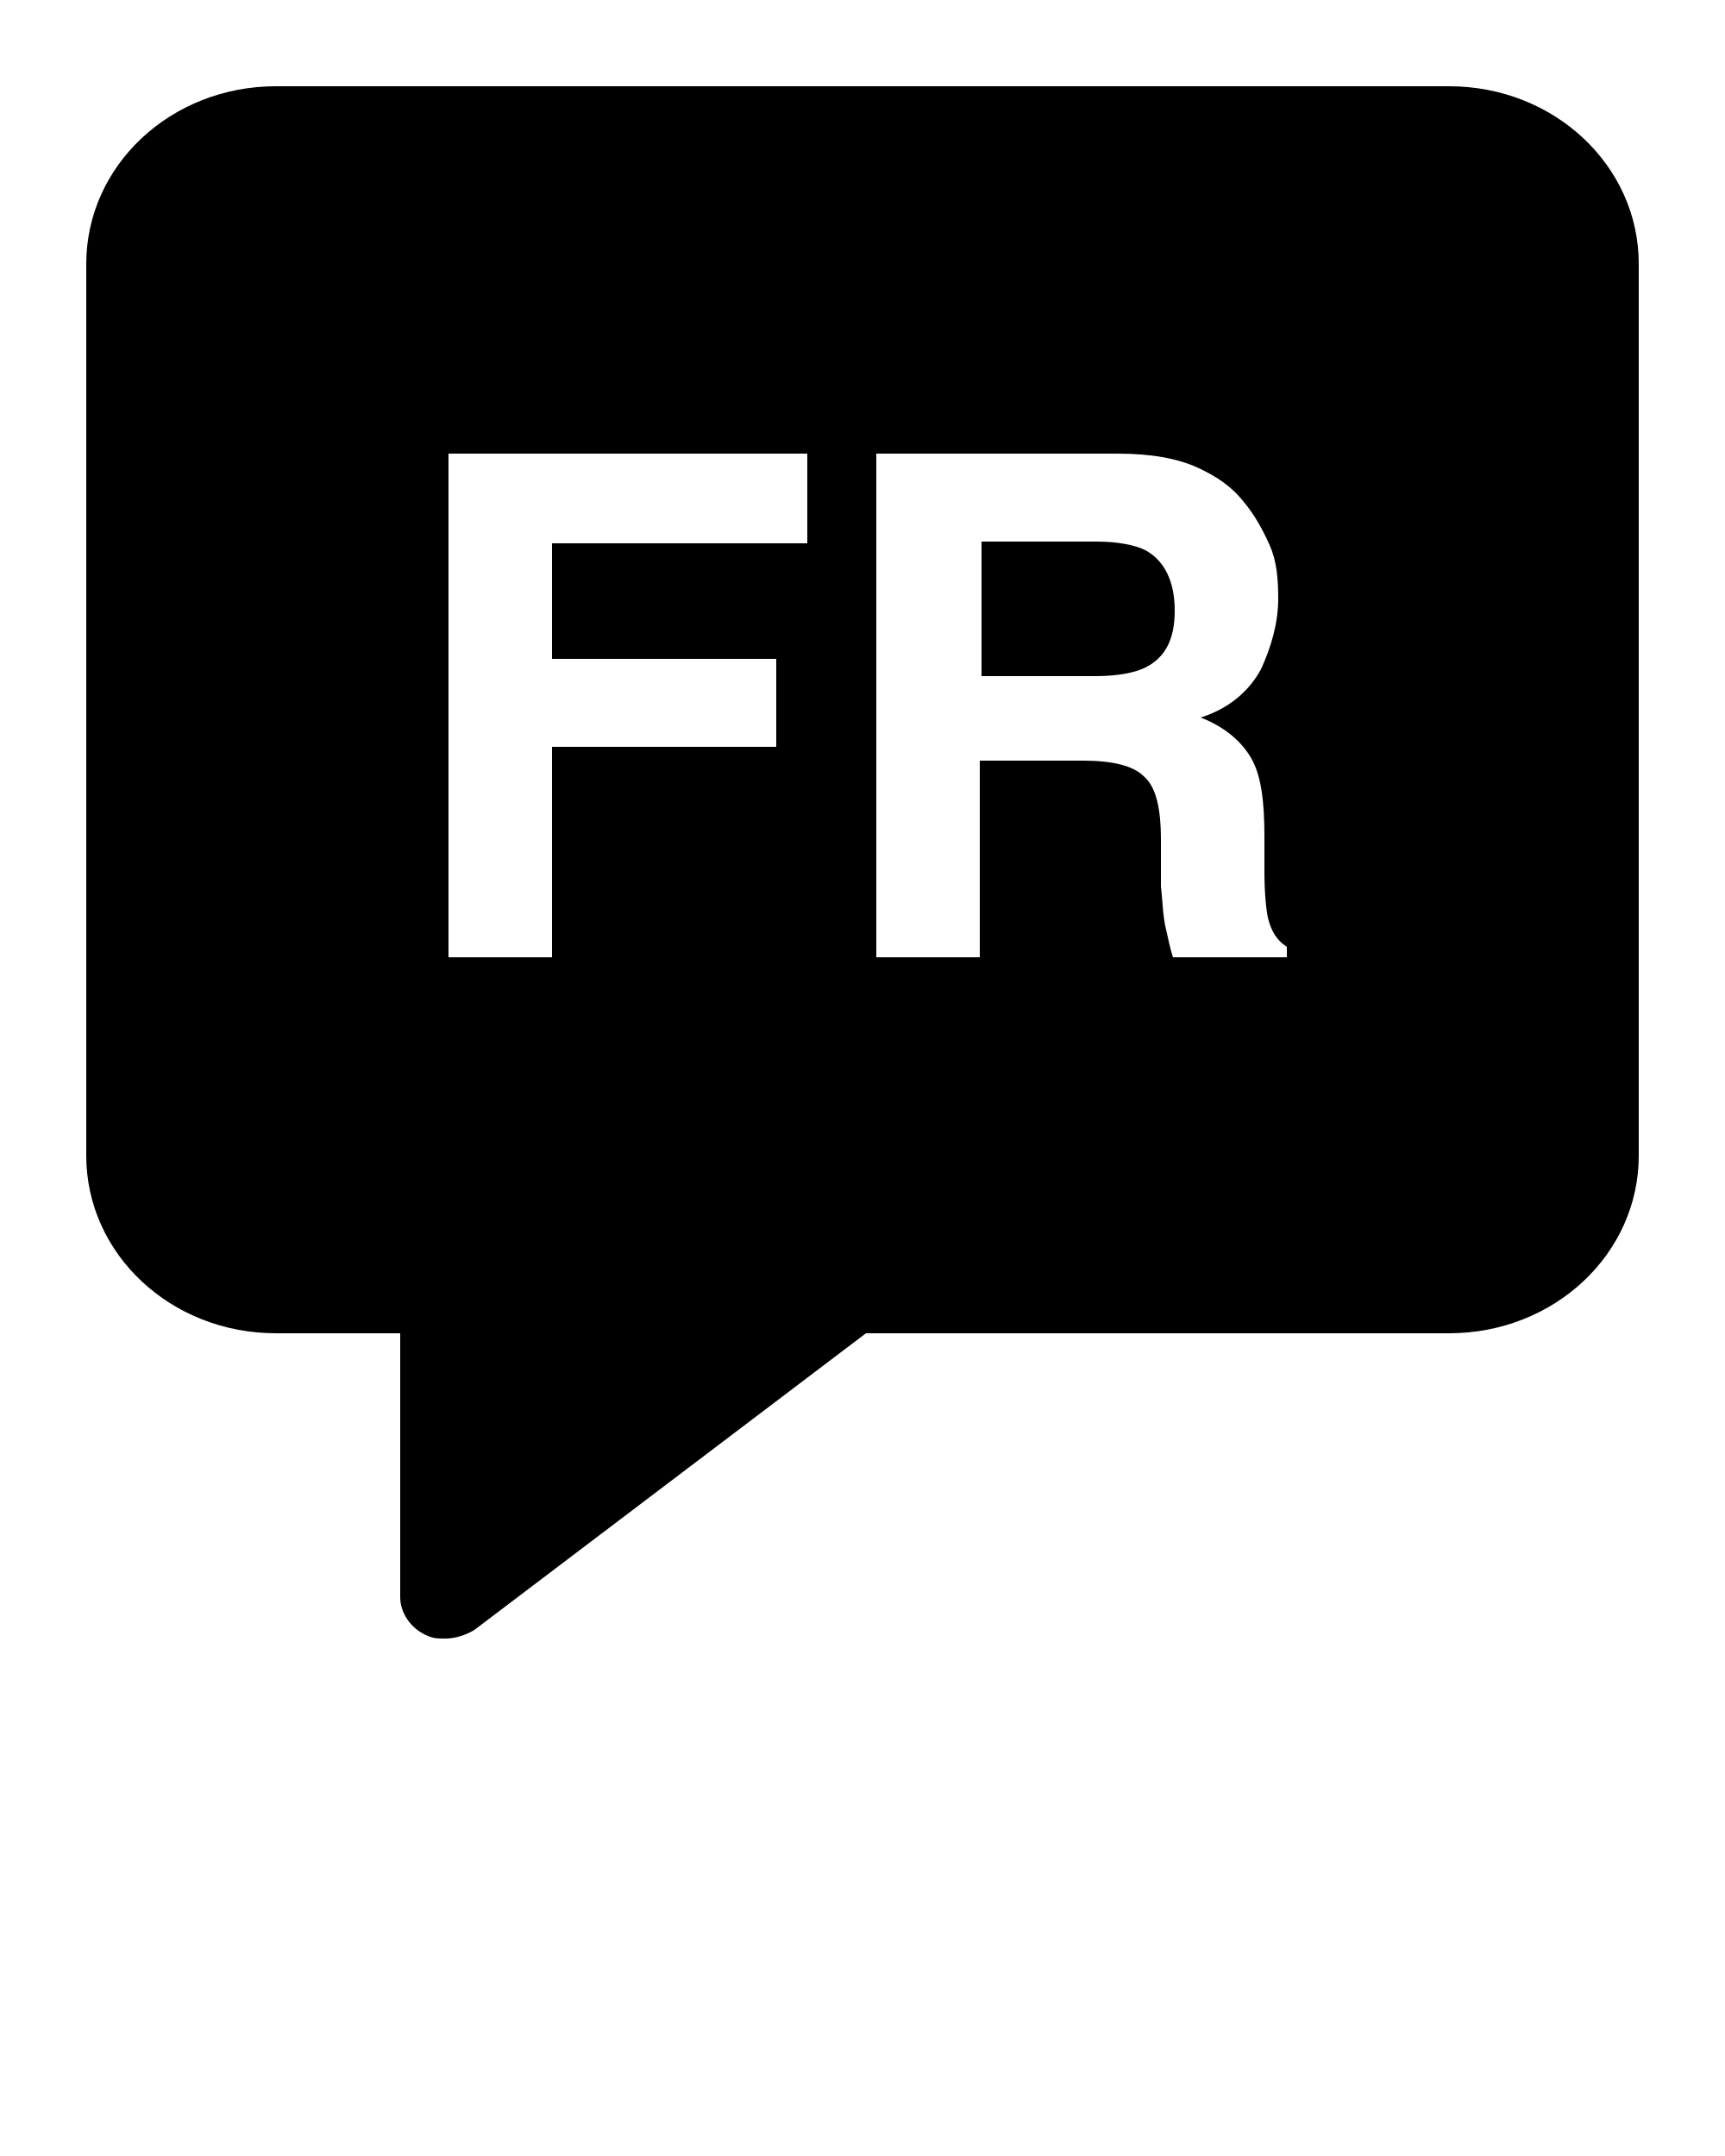
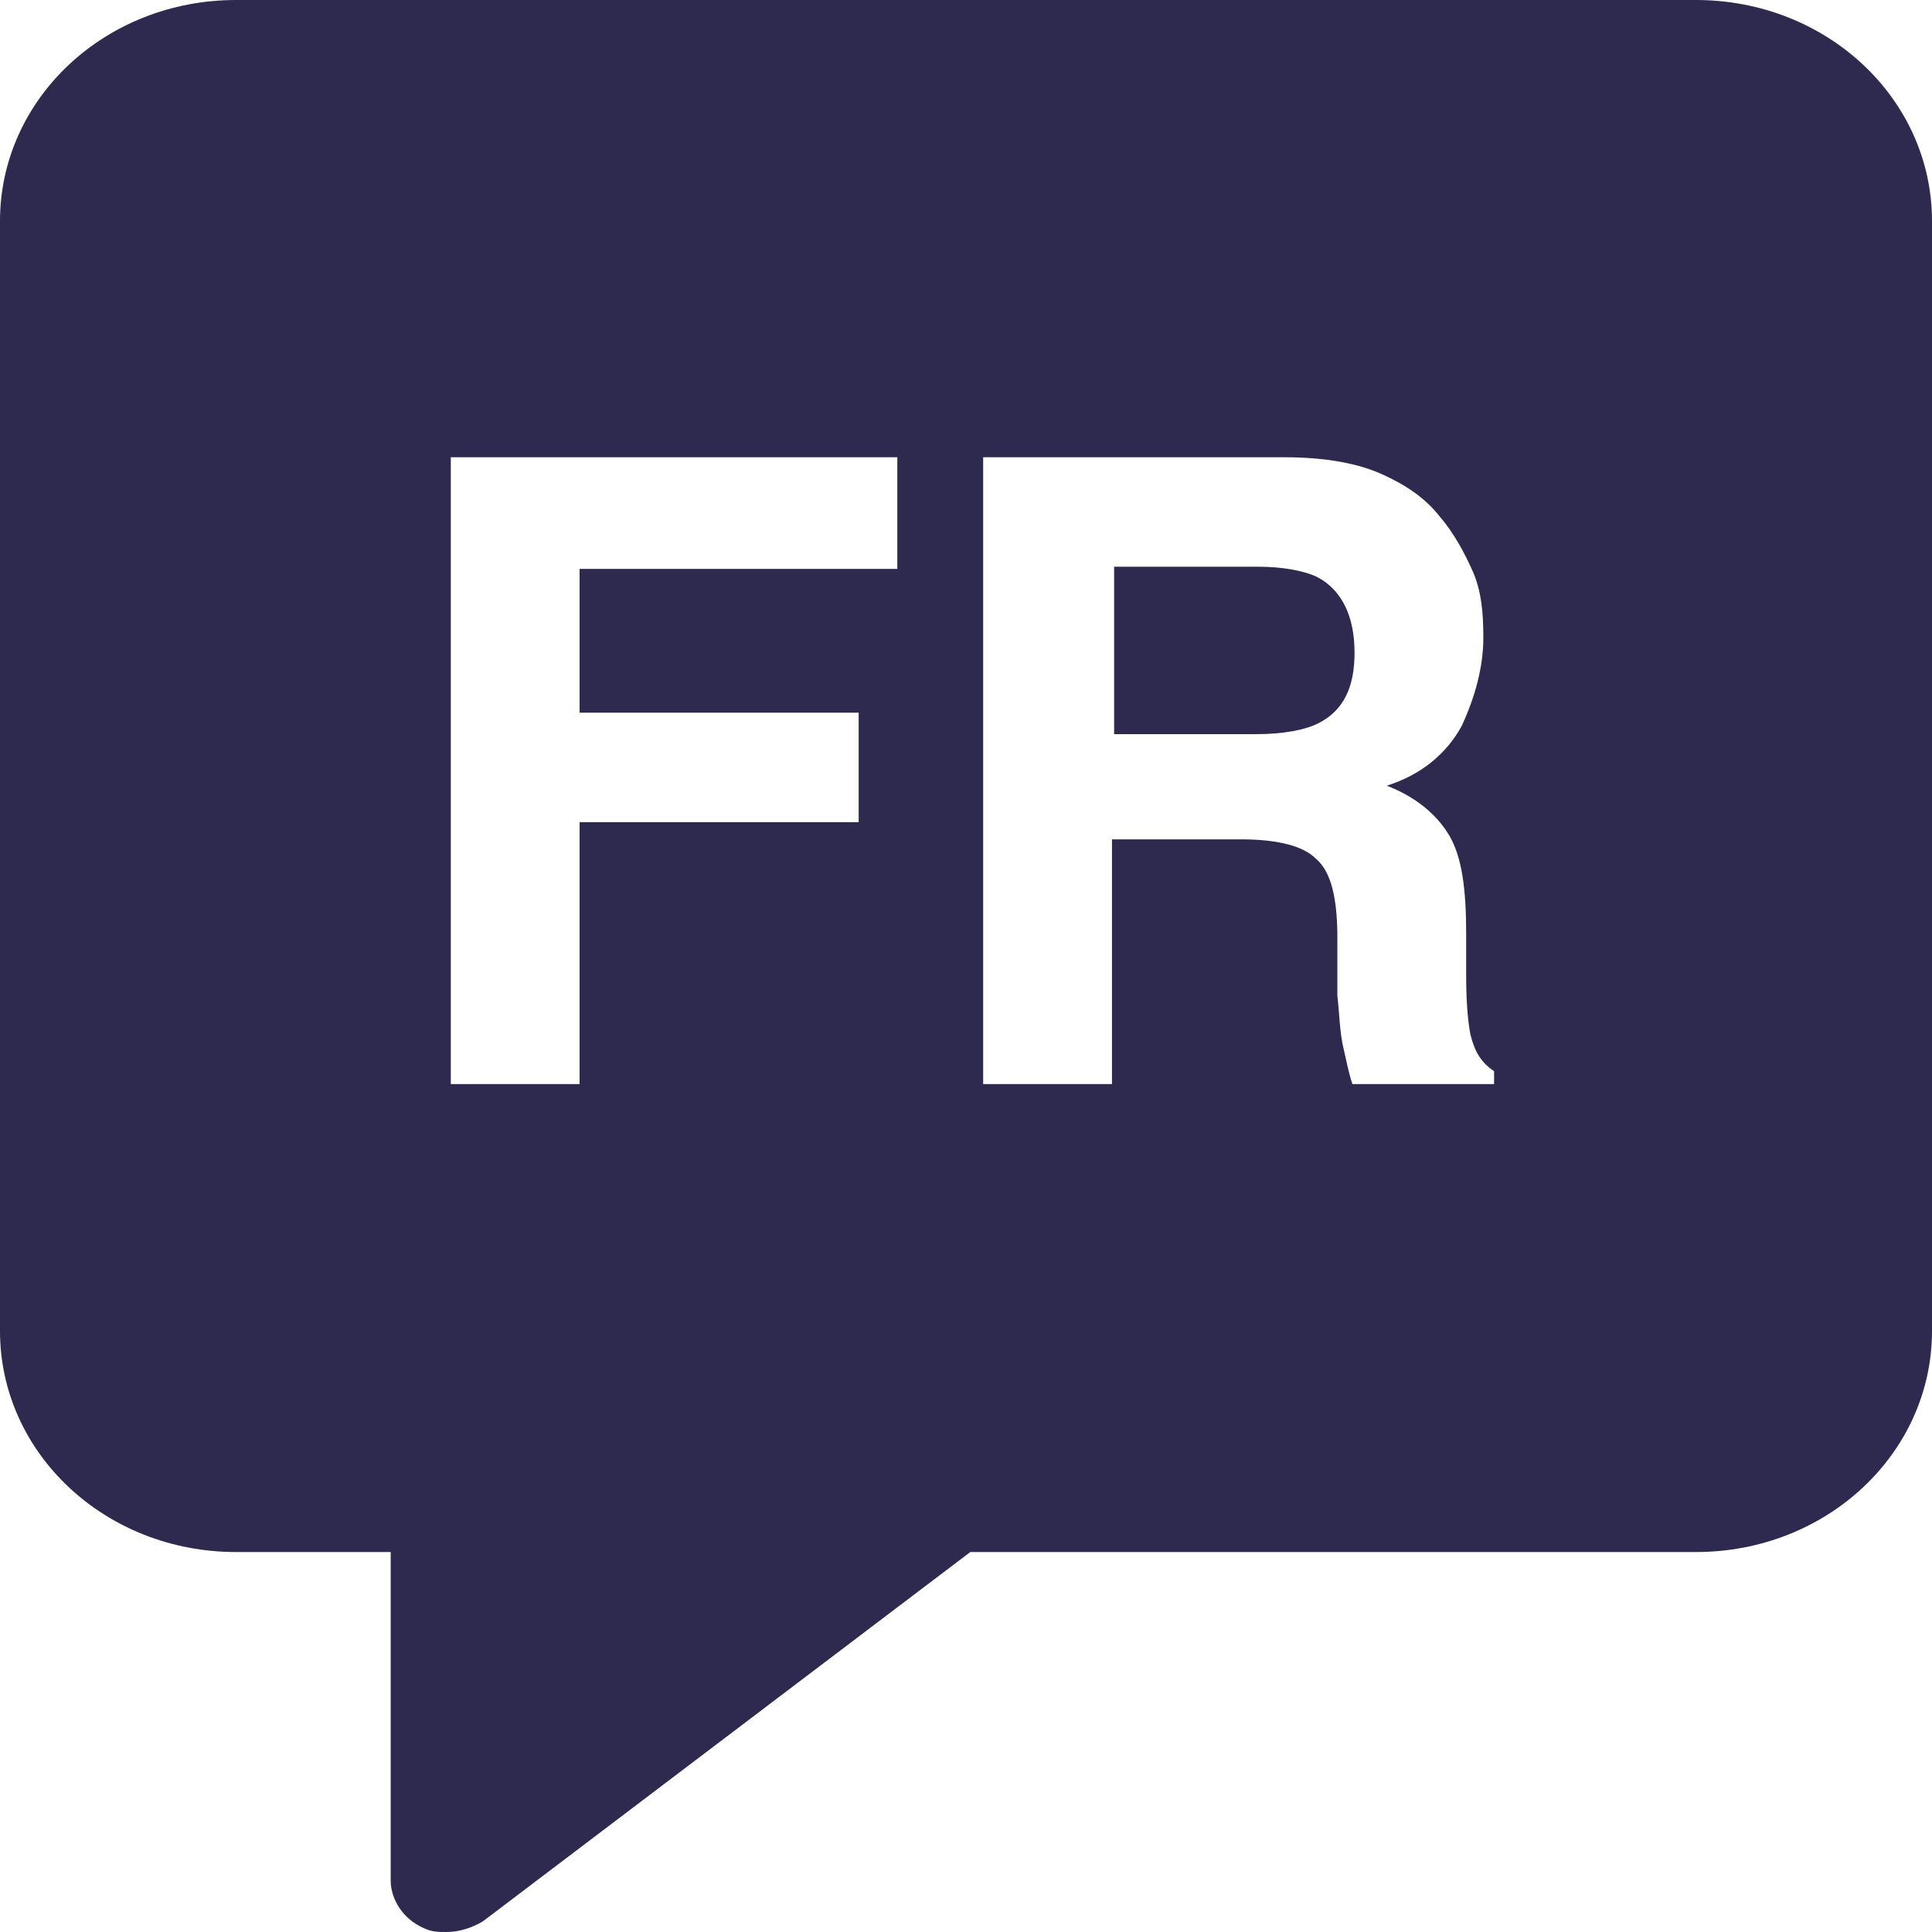
- <svg xmlns="http://www.w3.org/2000/svg" version="1.1" x="0px" y="0px" viewBox="0 0 100 125" style="enable-background:new 0 0 100 100;" xml:space="preserve">
-   <g>
-     <path d="M66.4,31.9c-0.6-0.3-1.6-0.5-2.8-0.5h-6.7v7.8h6.6c1.3,0,2.3-0.2,2.9-0.5c1.2-0.6,1.7-1.7,1.7-3.3   C68.1,33.7,67.5,32.5,66.4,31.9z" />
-     <path d="M84,5H16C9.9,5,5,9.6,5,15.3V67c0,5.7,4.9,10.3,11,10.3h7.2v15.3c0,0.9,0.6,1.8,1.5,2.2c0.4,0.2,0.7,0.2,1.1,0.2   c0.6,0,1.2-0.2,1.7-0.5l22.7-17.2H84c6.1,0,11-4.6,11-10.3V15.3C95,9.6,90.1,5,84,5z M46.8,31.5H32v6.7H45v5.1H32v12.2H26V26.3   h20.8V31.5z M74.7,55.5h-6.7c-0.2-0.6-0.3-1.2-0.4-1.6c-0.2-0.8-0.2-1.7-0.3-2.5l0-2.7c0-1.9-0.3-3.1-1-3.7   c-0.6-0.6-1.8-0.9-3.5-0.9h-6v11.4h-6V26.3h14c2,0,3.5,0.3,4.6,0.8c1.1,0.5,2,1.1,2.7,2c0.6,0.7,1.1,1.6,1.5,2.5s0.5,1.9,0.5,3.1   c0,1.4-0.4,2.8-1,4.1c-0.7,1.3-1.9,2.3-3.5,2.8c1.3,0.5,2.3,1.3,2.9,2.3c0.6,1,0.8,2.5,0.8,4.6v2c0,1.3,0.1,2.2,0.2,2.7   c0.2,0.8,0.5,1.3,1.1,1.7V55.5z" />
+ <svg xmlns="http://www.w3.org/2000/svg" id="Layer_2" data-name="Layer 2" viewBox="0 0 90 90">
+   <defs>
+     <style>
+       .cls-1 {
+         fill: #2e294e;
+         stroke-width: 0px;
+       }
+     </style>
+   </defs>
+   <g id="Layer_1-2" data-name="Layer 1">
+     <g>
+       <path class="cls-1" d="m61.4,26.9c-.6-.3-1.6-.5-2.8-.5h-6.7v7.8h6.6c1.3,0,2.3-.2,2.9-.5,1.2-.6,1.7-1.7,1.7-3.3,0-1.7-.6-2.9-1.7-3.5Z" />
+       <path class="cls-1" d="m79,0H11C4.9,0,0,4.6,0,10.3v51.7c0,5.7,4.9,10.3,11,10.3h7.2v15.3c0,.9.6,1.8,1.5,2.2.4.2.7.2,1.1.2.6,0,1.2-.2,1.7-.5l22.7-17.2h33.8c6.1,0,11-4.6,11-10.3V10.3c0-5.7-4.9-10.3-11-10.3Zm-37.2,26.5h-14.8v6.7h13v5.1h-13v12.2h-6v-29.2h20.8v5.2Zm27.9,24h-6.7c-.2-.6-.3-1.2-.4-1.6-.2-.8-.2-1.7-.3-2.5v-2.7c0-1.9-.3-3.1-1-3.7-.6-.6-1.8-.9-3.5-.9h-6v11.4h-6v-29.2h14c2,0,3.5.3,4.6.8s2,1.1,2.7,2c.6.7,1.1,1.6,1.5,2.5.4.9.5,1.9.5,3.1,0,1.4-.4,2.8-1,4.1-.7,1.3-1.9,2.3-3.5,2.8,1.3.5,2.3,1.3,2.9,2.3s.8,2.5.8,4.6v2c0,1.3.1,2.2.2,2.7.2.8.5,1.3,1.1,1.7v.6h.1Z" />
+     </g>
  </g>
</svg>
